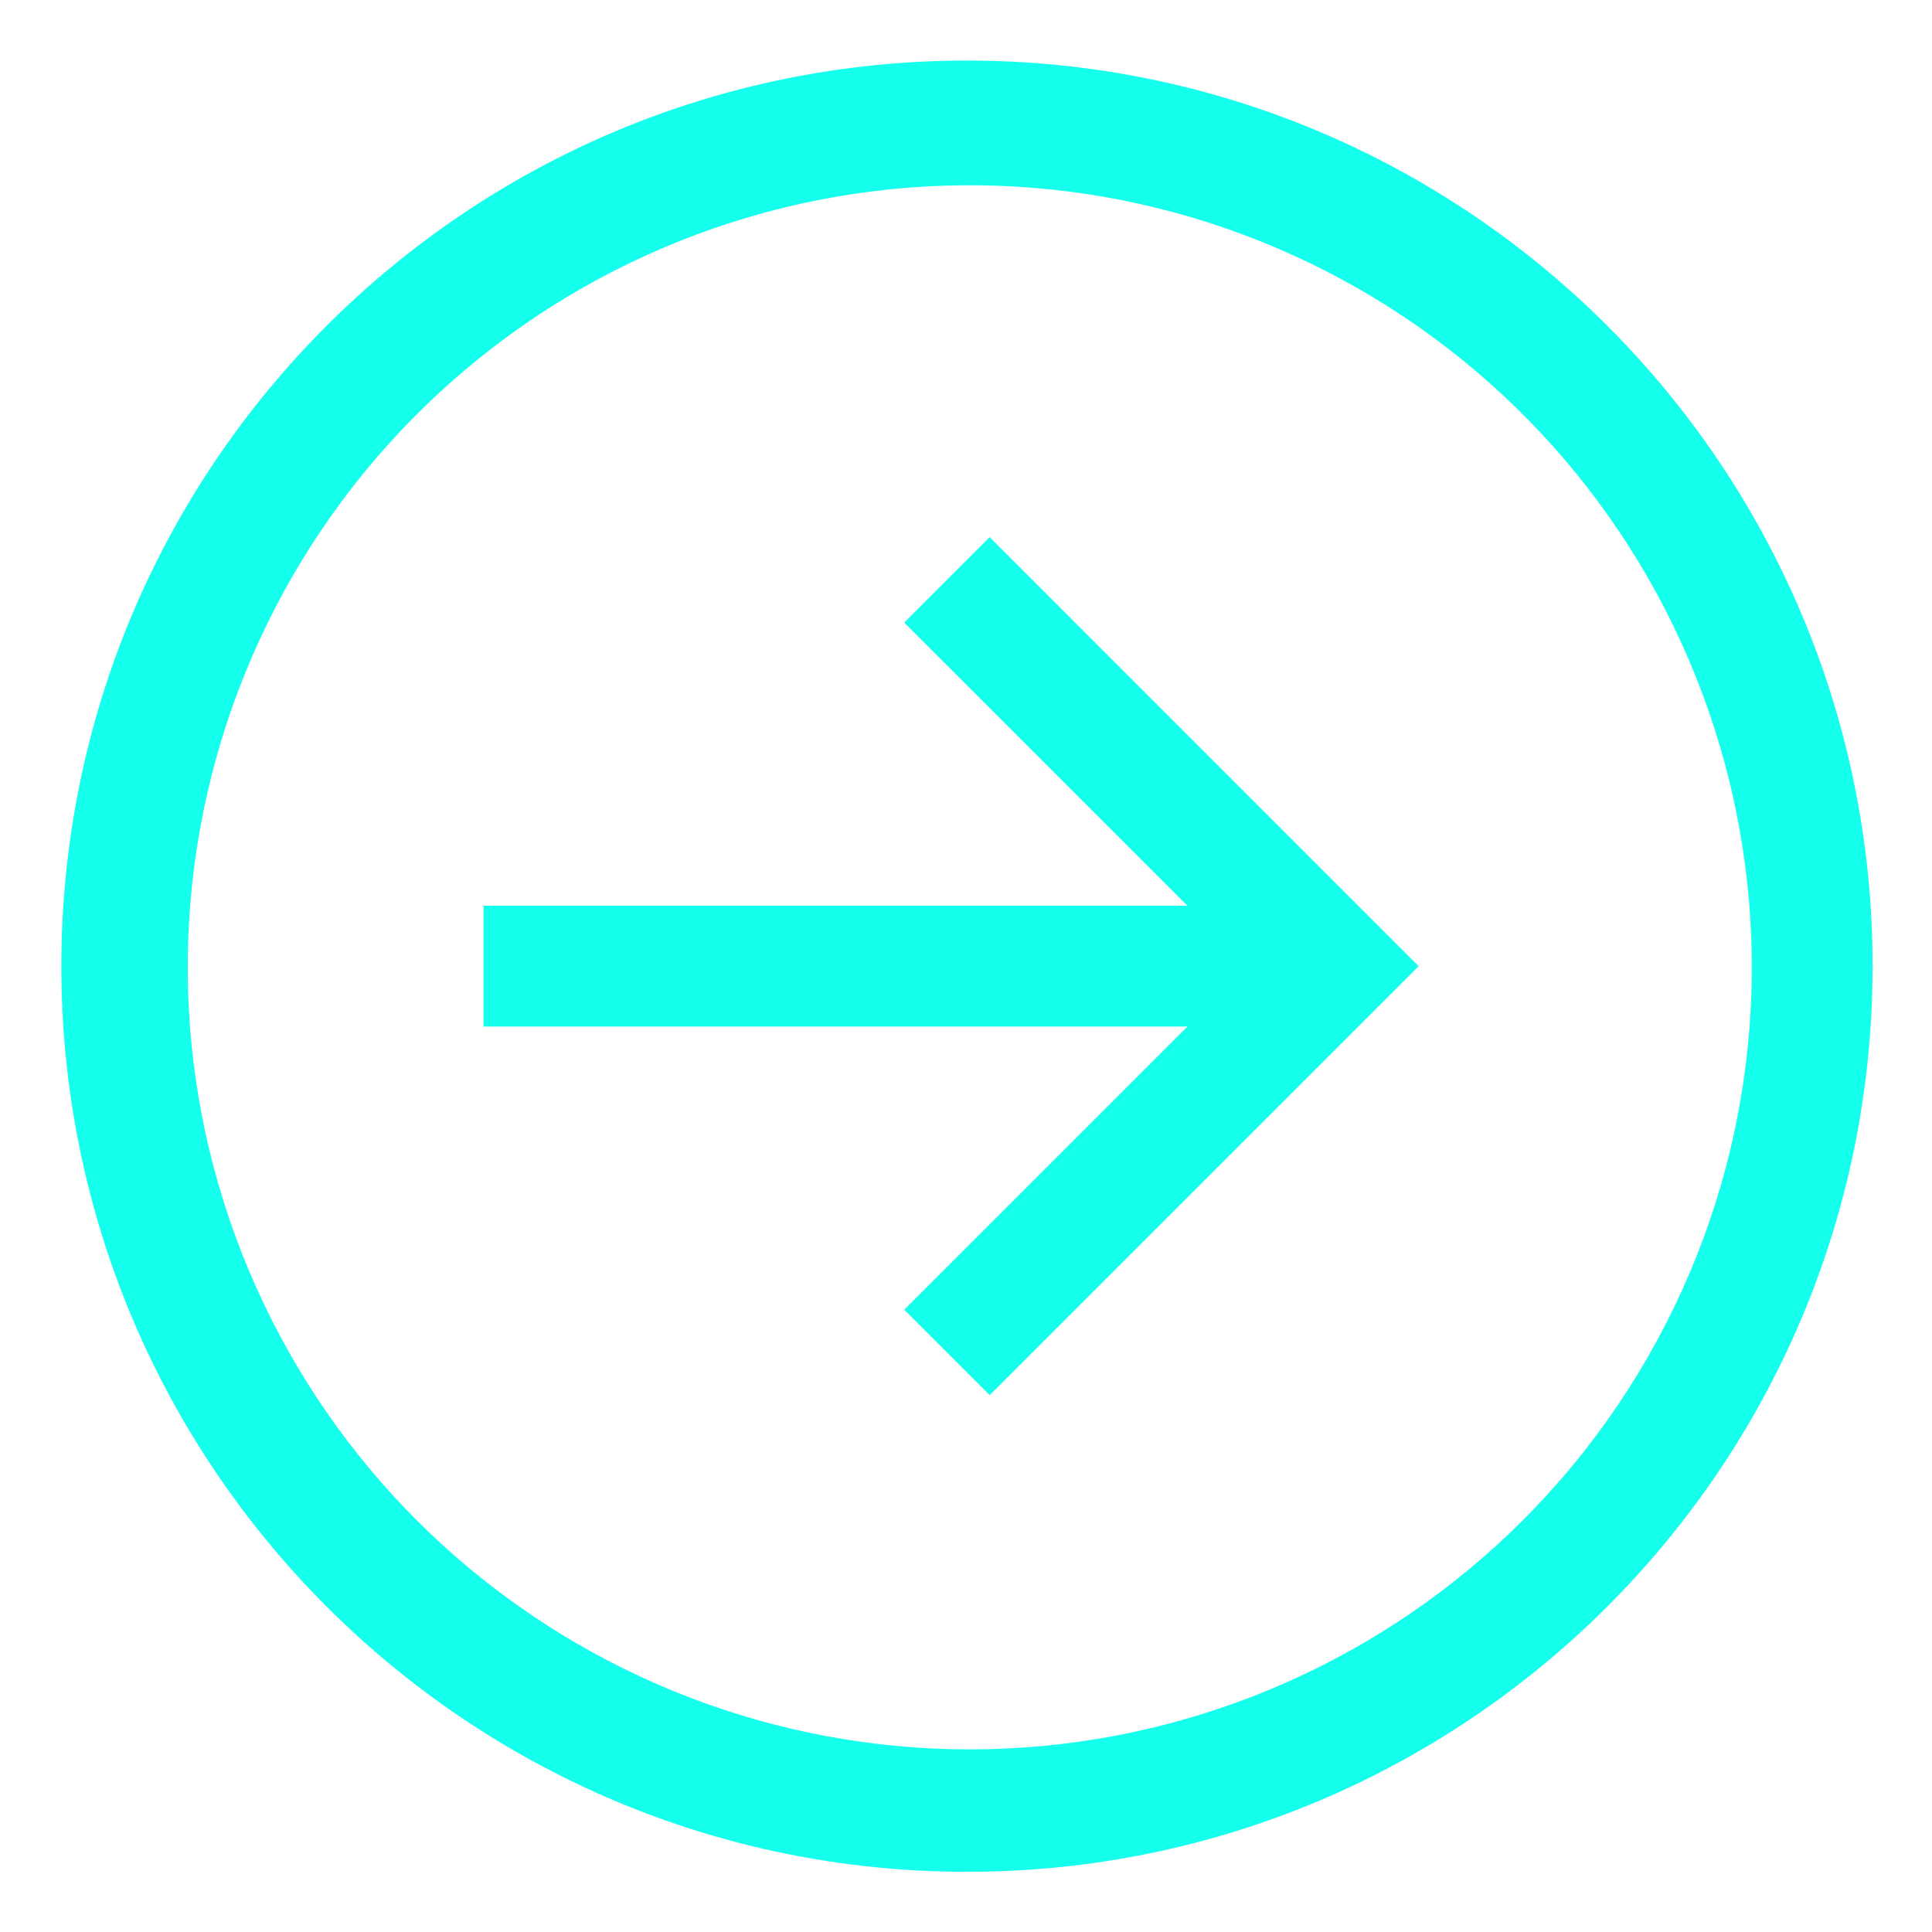
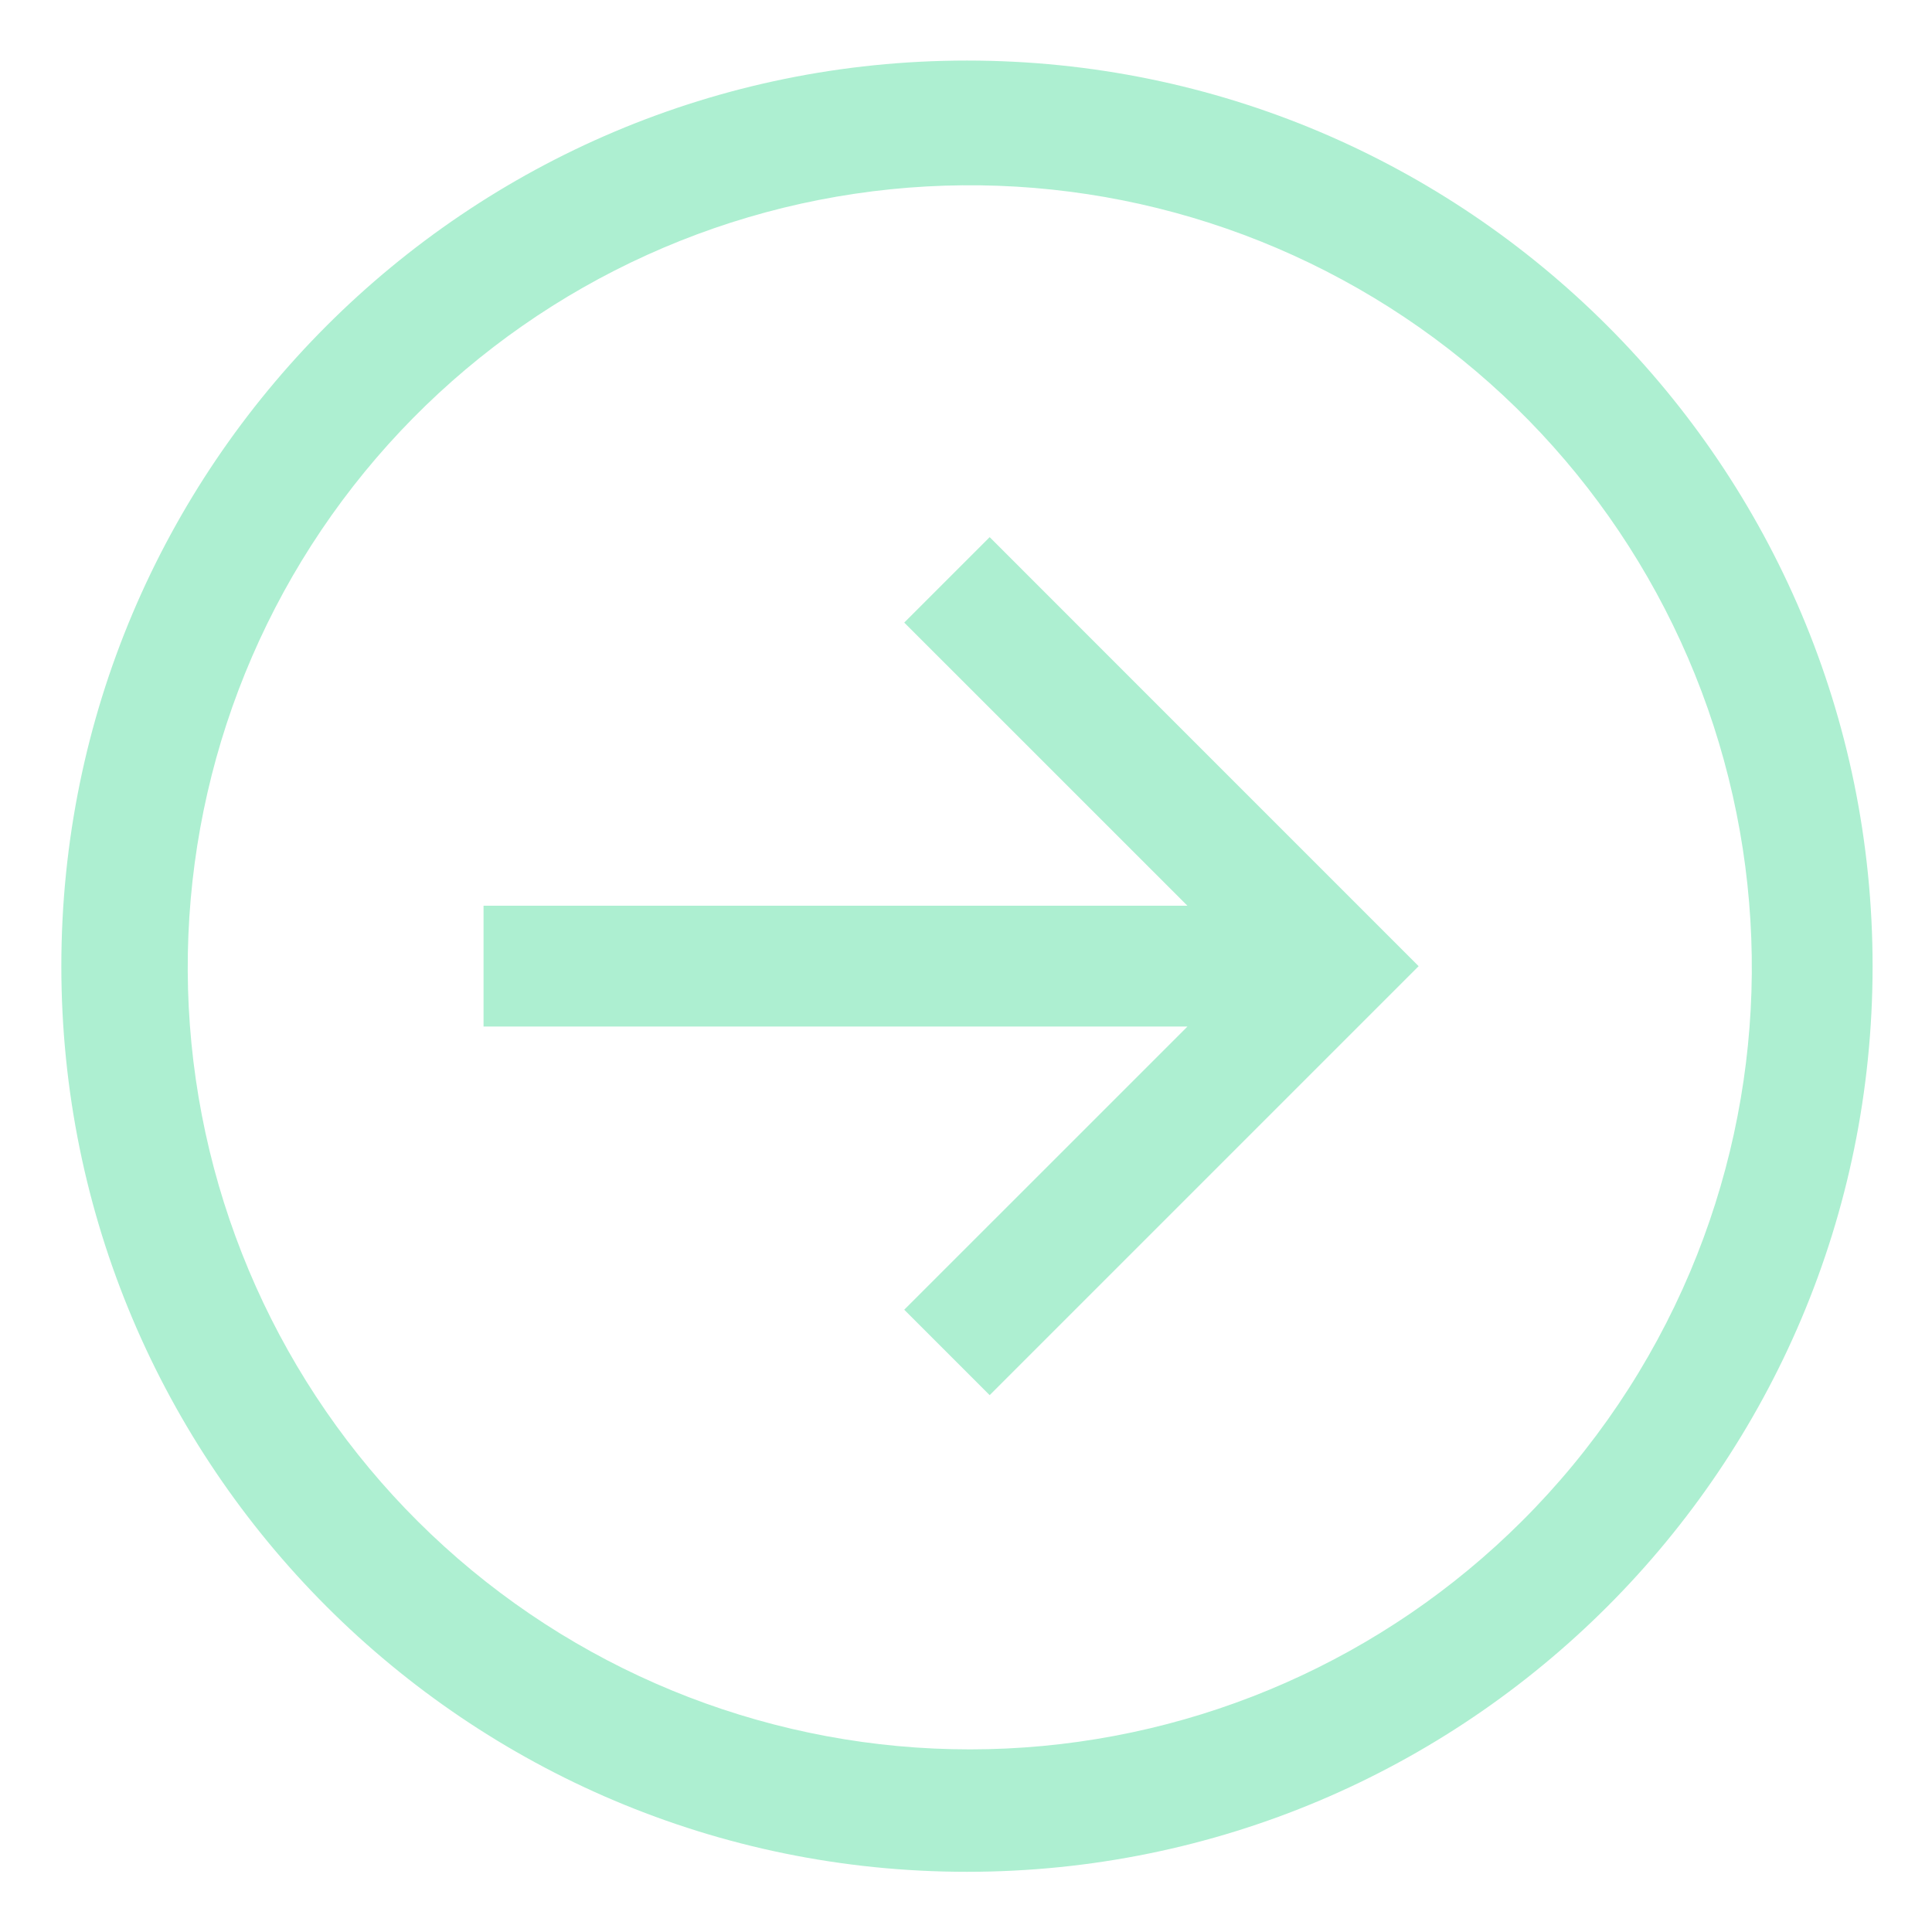
<svg xmlns="http://www.w3.org/2000/svg" width="32" height="32" viewBox="0 0 32 32" fill="none">
-   <path d="M16.016 1.003C7.731 1.003 1.016 7.718 1.016 16.003C1.016 24.287 7.731 31.003 16.016 31.003C24.3 31.003 31.016 24.287 31.016 16.003C31.016 7.718 24.3 1.003 16.016 1.003ZM25.208 25.195C22.929 27.468 19.885 28.81 16.67 28.961C13.454 29.112 10.298 28.06 7.816 26.011C5.334 23.962 3.704 21.062 3.243 17.877C2.782 14.691 3.523 11.448 5.323 8.779C7.123 6.111 9.851 4.208 12.977 3.441C16.104 2.675 19.403 3.099 22.233 4.633C25.063 6.166 27.221 8.698 28.286 11.735C29.351 14.773 29.247 18.098 27.995 21.063C27.342 22.607 26.396 24.011 25.208 25.195Z" fill="#14FFEC" />
-   <path d="M14.977 10.312L19.668 15.002H8.009V17.003H19.668L14.977 21.693L16.392 23.108L23.497 16.003L16.392 8.897L14.977 10.312Z" fill="#14FFEC" />
+   <path d="M16.016 1.003C7.731 1.003 1.016 7.718 1.016 16.003C1.016 24.287 7.731 31.003 16.016 31.003C24.3 31.003 31.016 24.287 31.016 16.003C31.016 7.718 24.3 1.003 16.016 1.003ZM25.208 25.195C22.929 27.468 19.885 28.81 16.67 28.961C13.454 29.112 10.298 28.06 7.816 26.011C5.334 23.962 3.704 21.062 3.243 17.877C2.782 14.691 3.523 11.448 5.323 8.779C7.123 6.111 9.851 4.208 12.977 3.441C16.104 2.675 19.403 3.099 22.233 4.633C25.063 6.166 27.221 8.698 28.286 11.735C29.351 14.773 29.247 18.098 27.995 21.063C27.342 22.607 26.396 24.011 25.208 25.195Z" fill="#adefd1ff" />
+   <path d="M14.977 10.312L19.668 15.002H8.009V17.003H19.668L14.977 21.693L16.392 23.108L23.497 16.003L16.392 8.897L14.977 10.312Z" fill="#adefd1ff" />
</svg>
